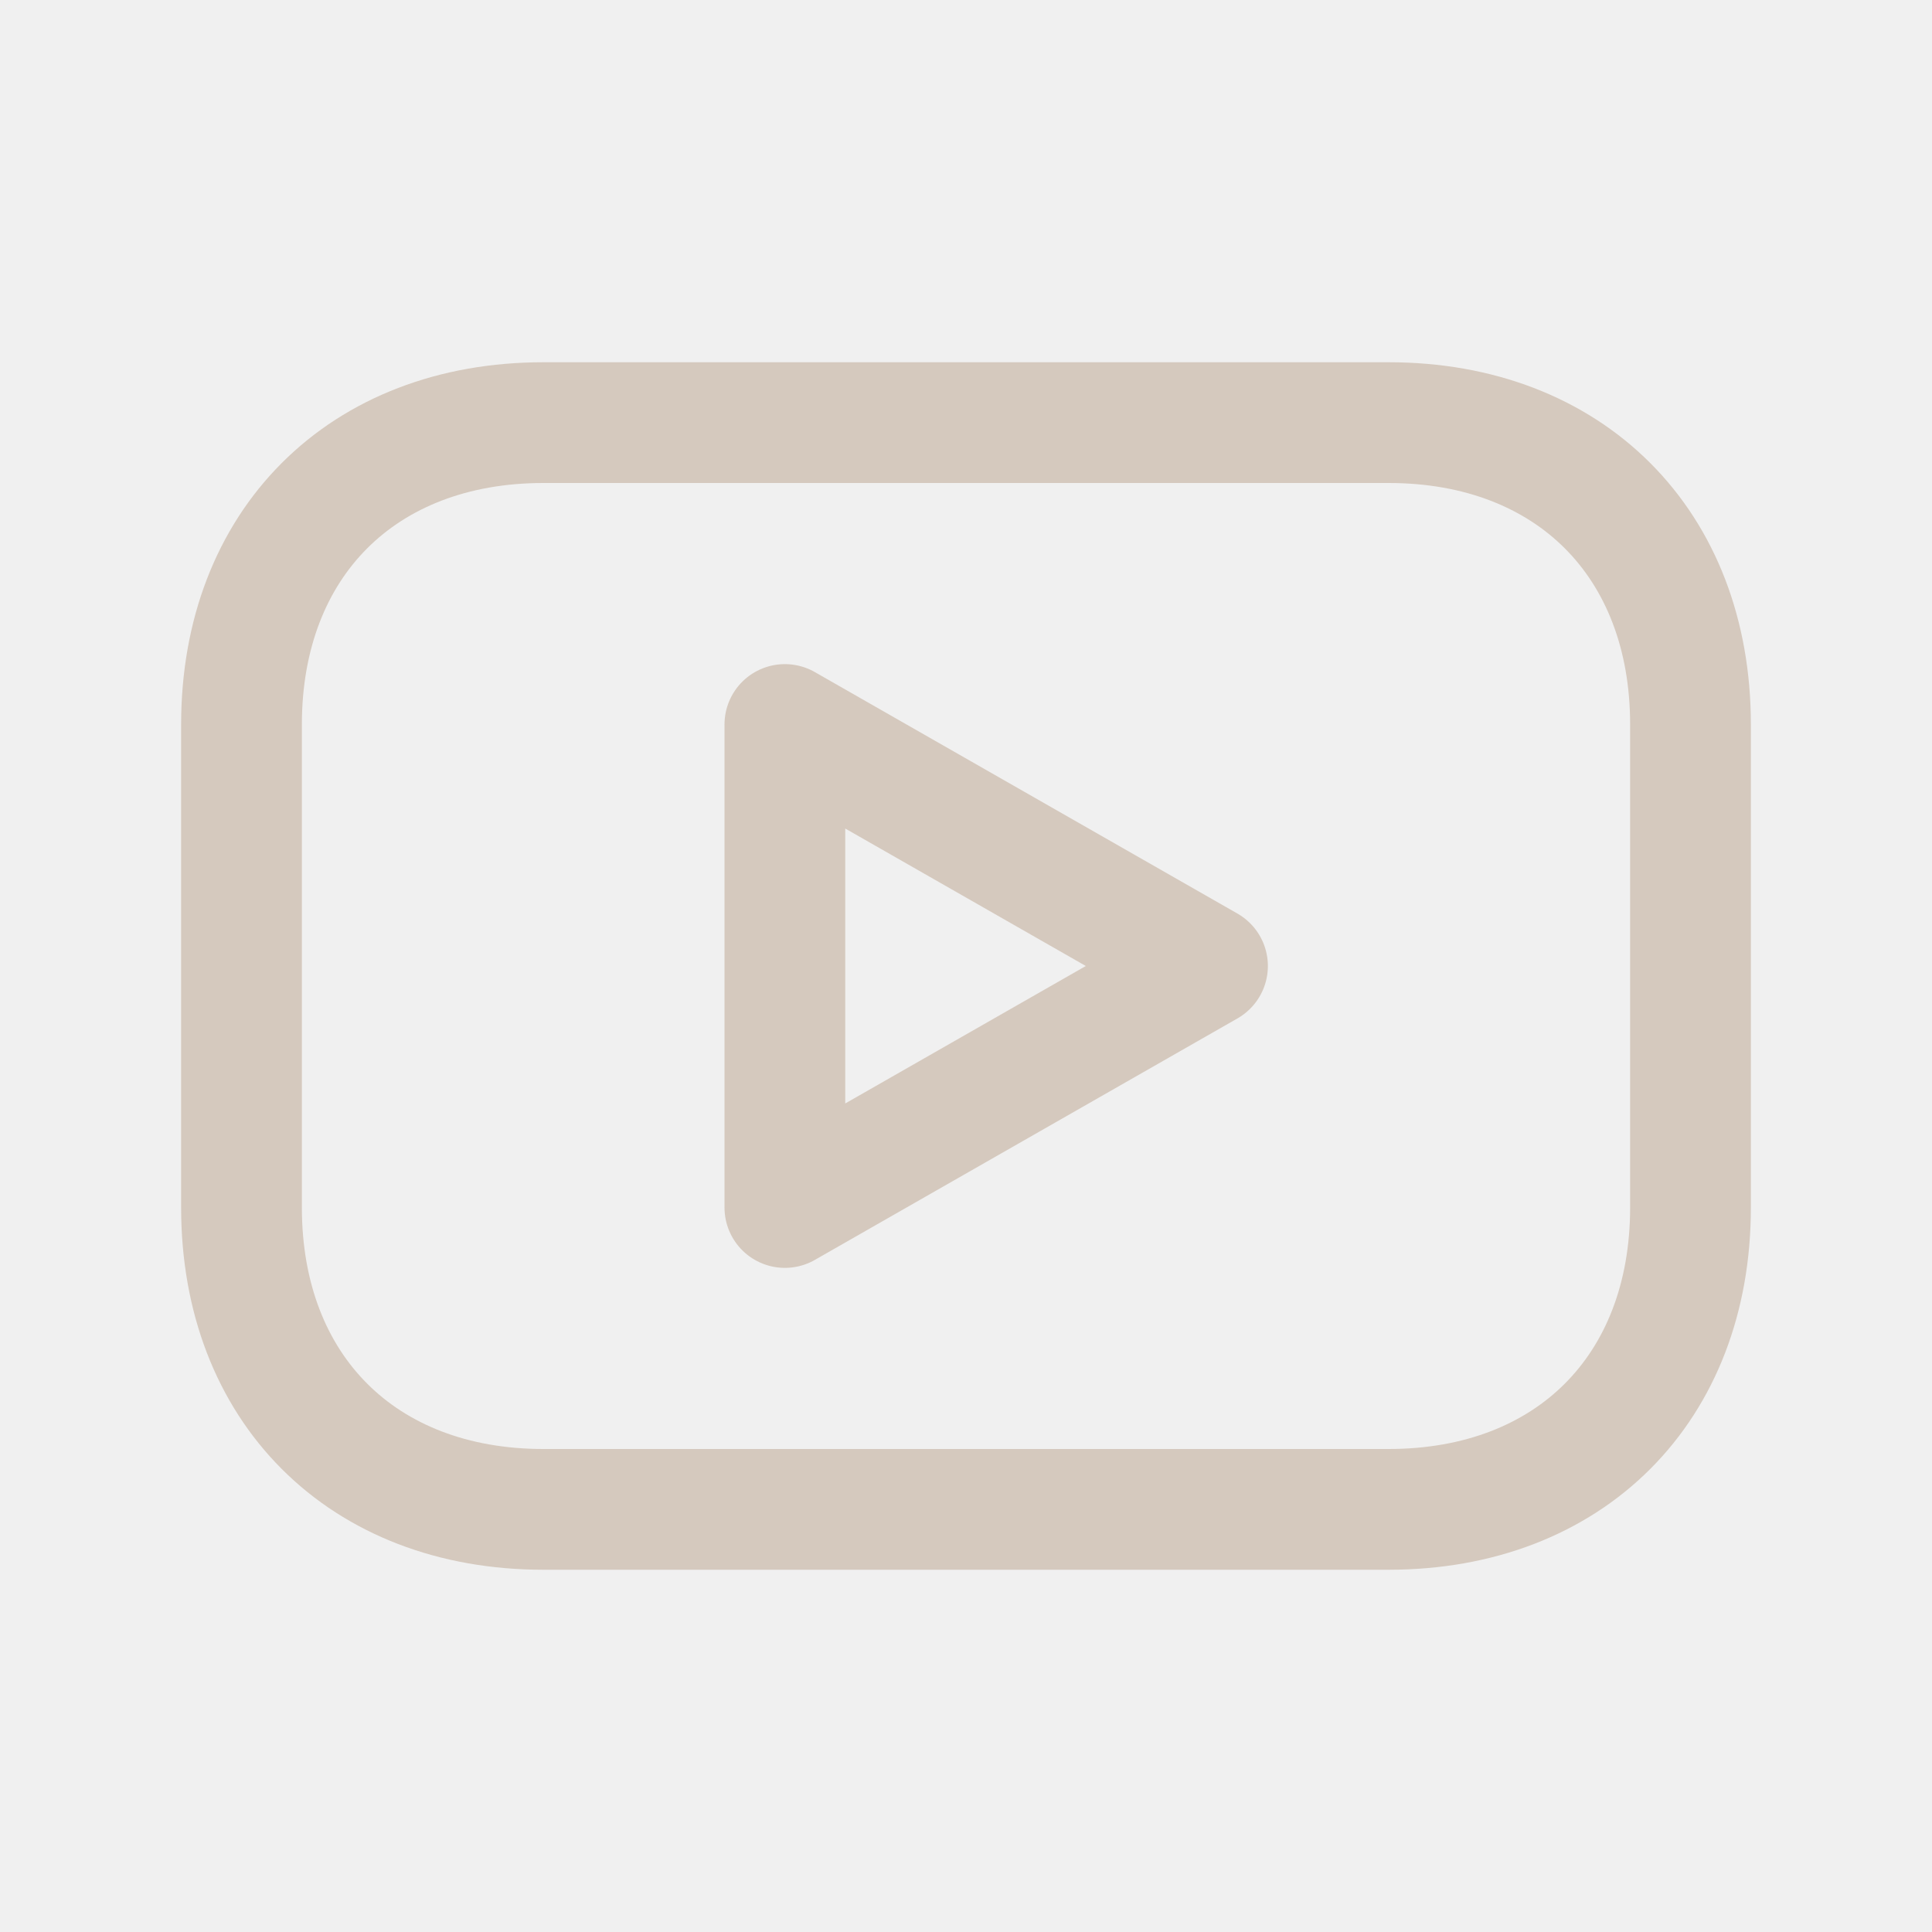
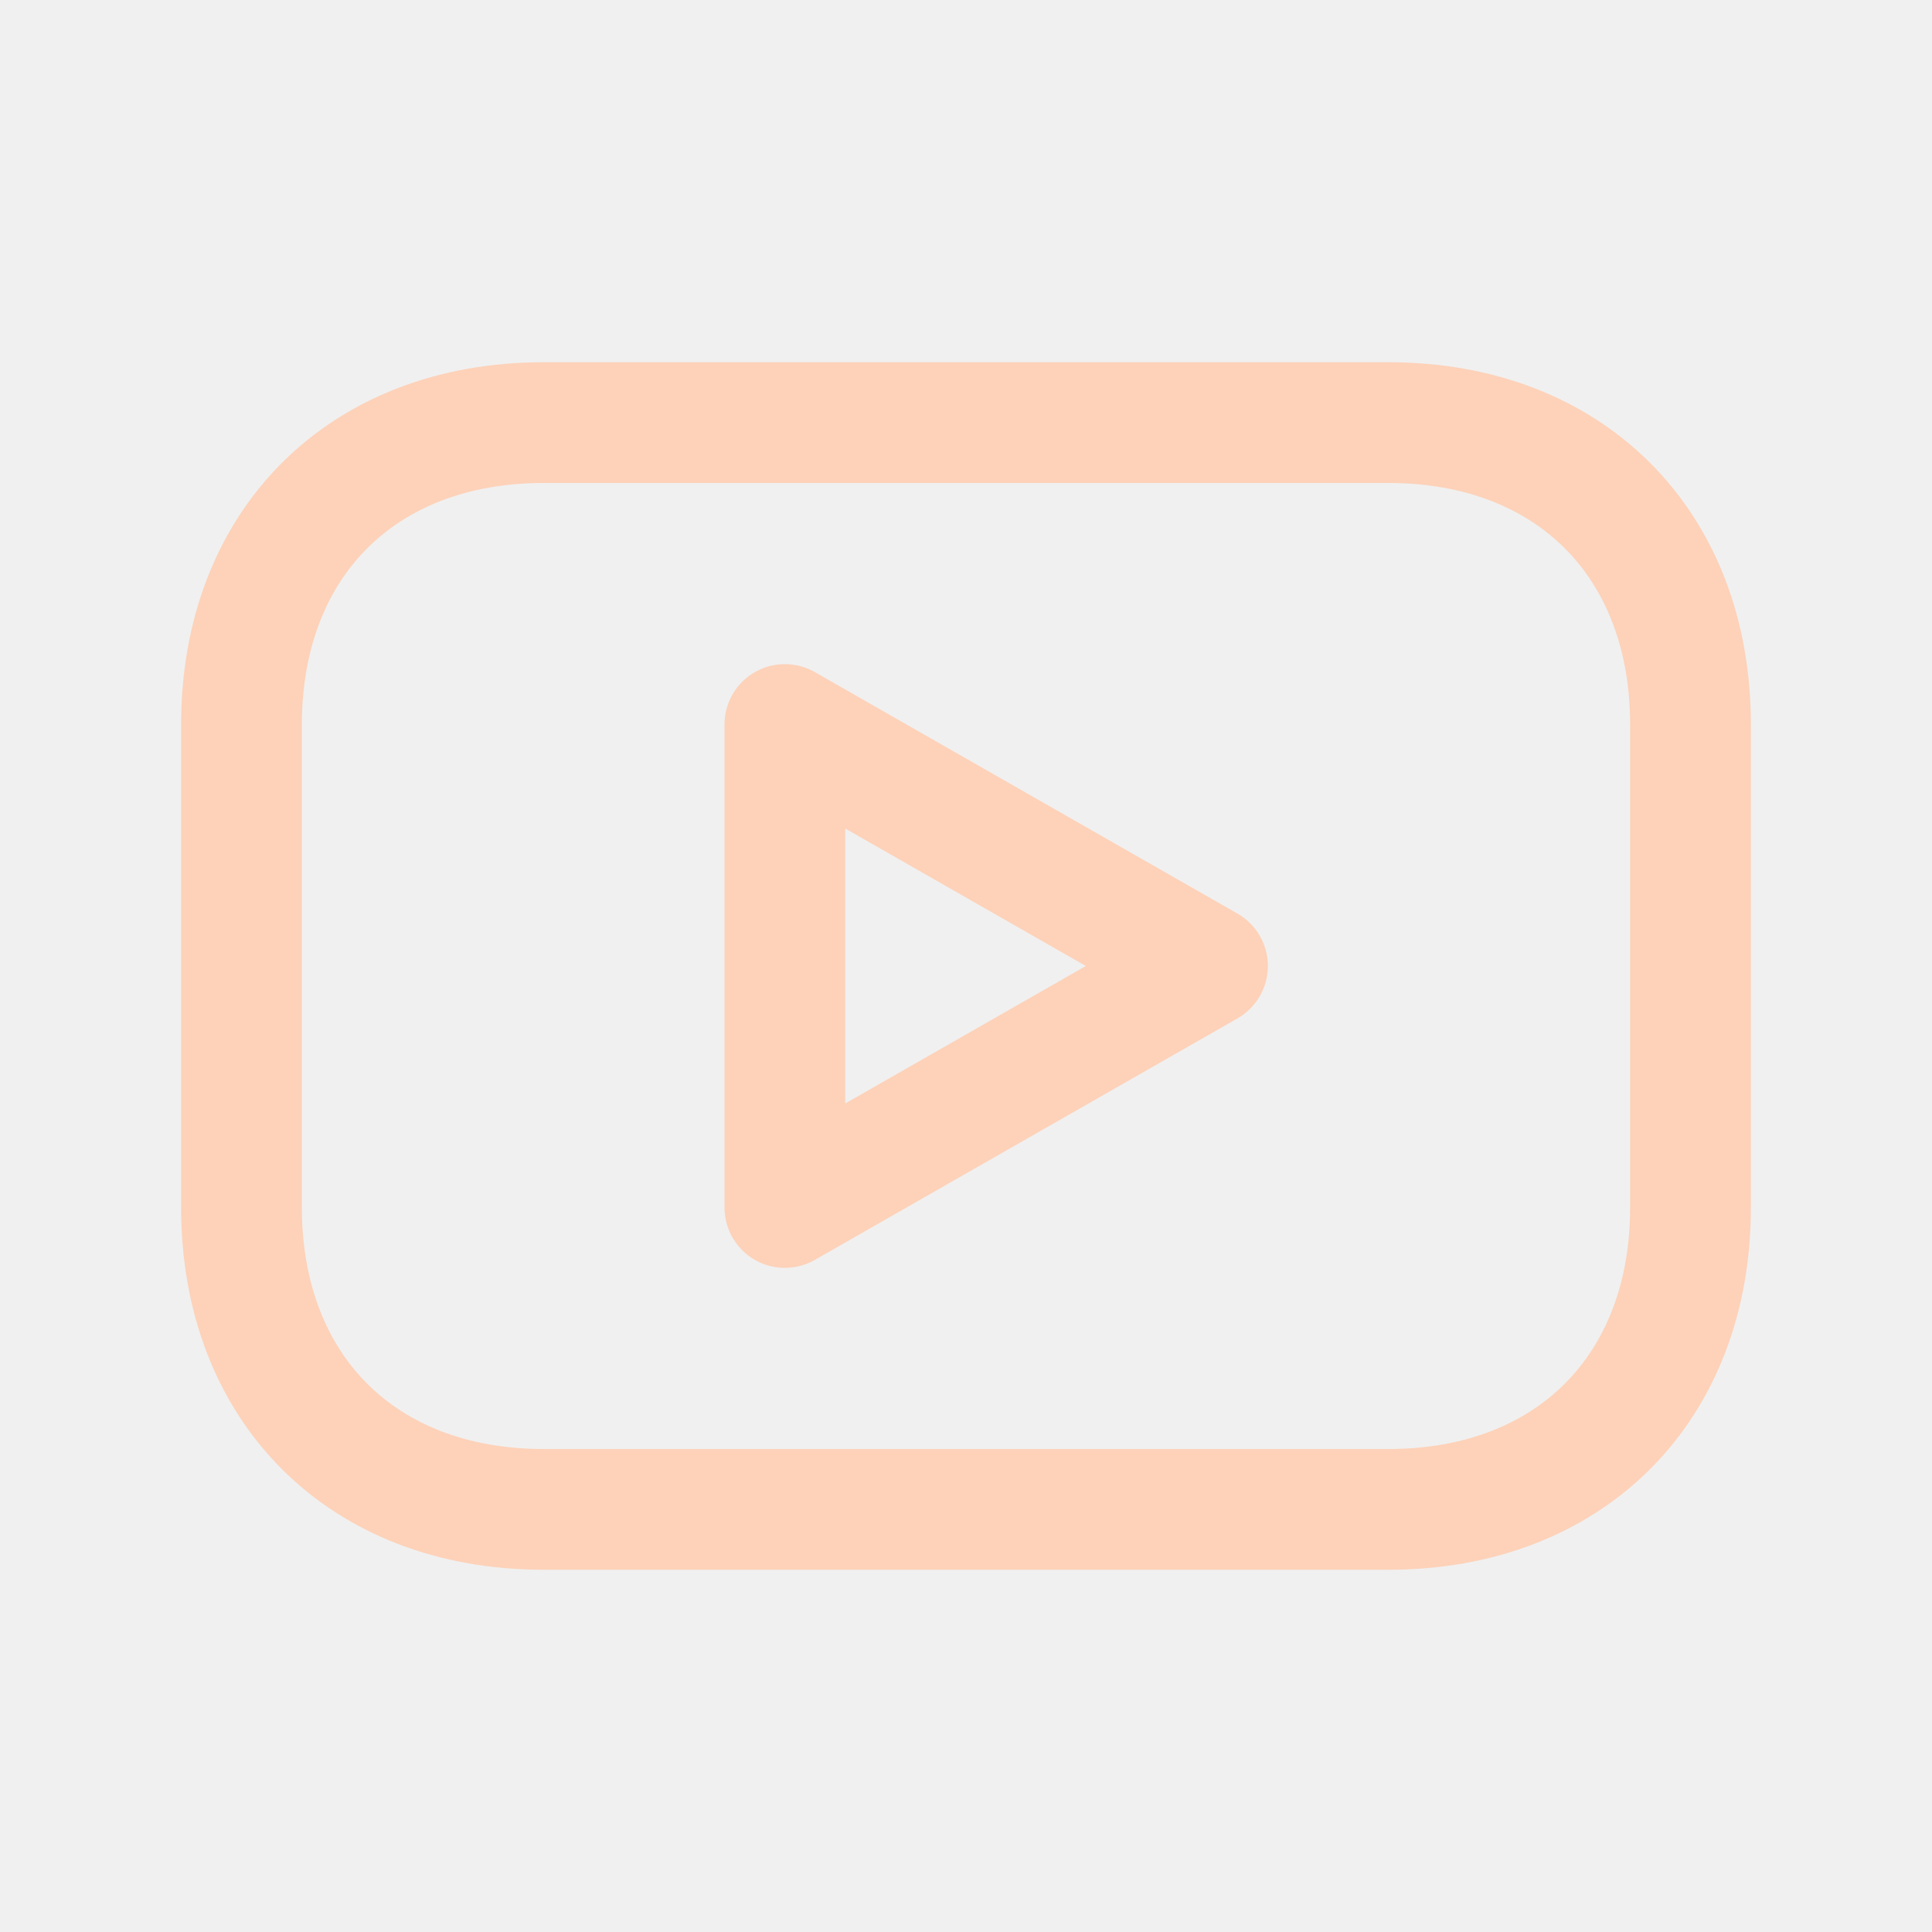
<svg xmlns="http://www.w3.org/2000/svg" fill="none" viewBox="0 0 32 32">
-   <g stroke="#D5C9BE" stroke-linecap="round" stroke-linejoin="round" stroke-width="2" clip-path="url(#a)">
+   <g stroke="#fdd2b9" stroke-linecap="round" stroke-linejoin="round" stroke-width="2" clip-path="url(#a)">
    <path d="M23 7H9c-3 0-5 2-5 5v8c0 3 2 5 5 5h14c3 0 5-2 5-5v-8c0-3-2-5-5-5Z" />
    <path d="m13 12 7 4-7 4v-8Z" />
  </g>
  <defs>
    <clipPath id="a">
      <path fill="#fff" d="M0 0h32v32H0z" />
    </clipPath>
  </defs>
</svg>
